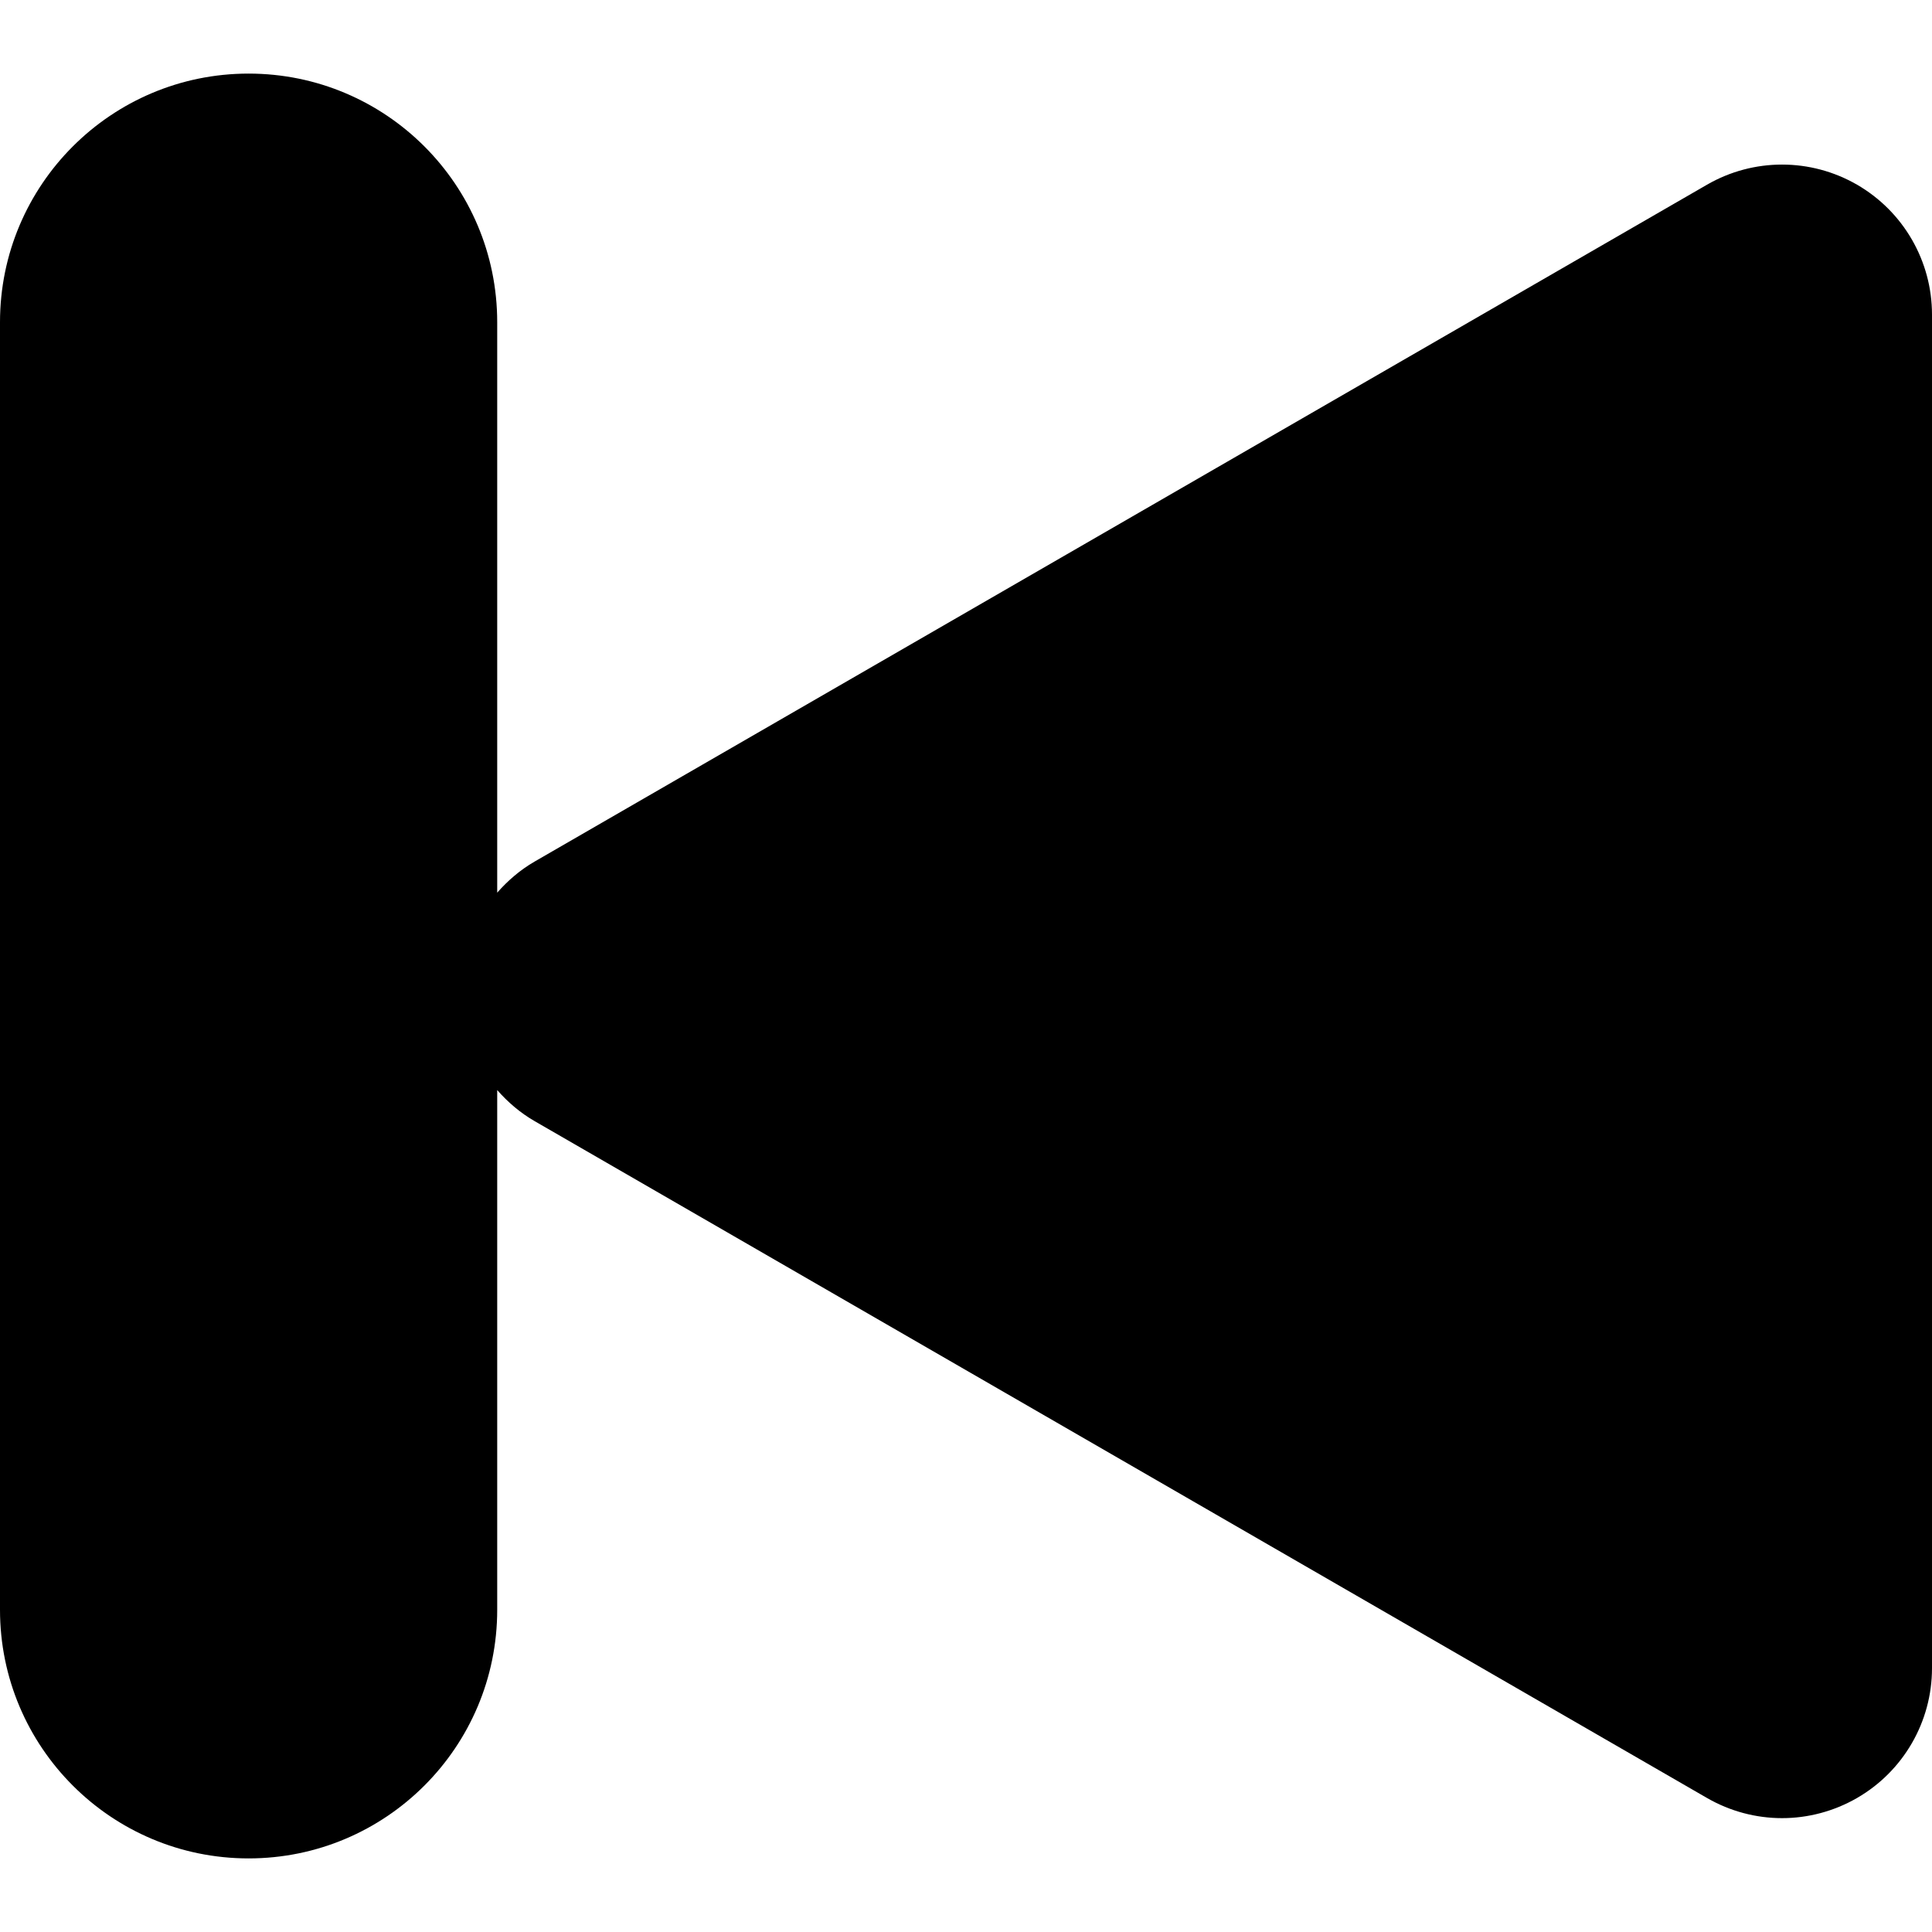
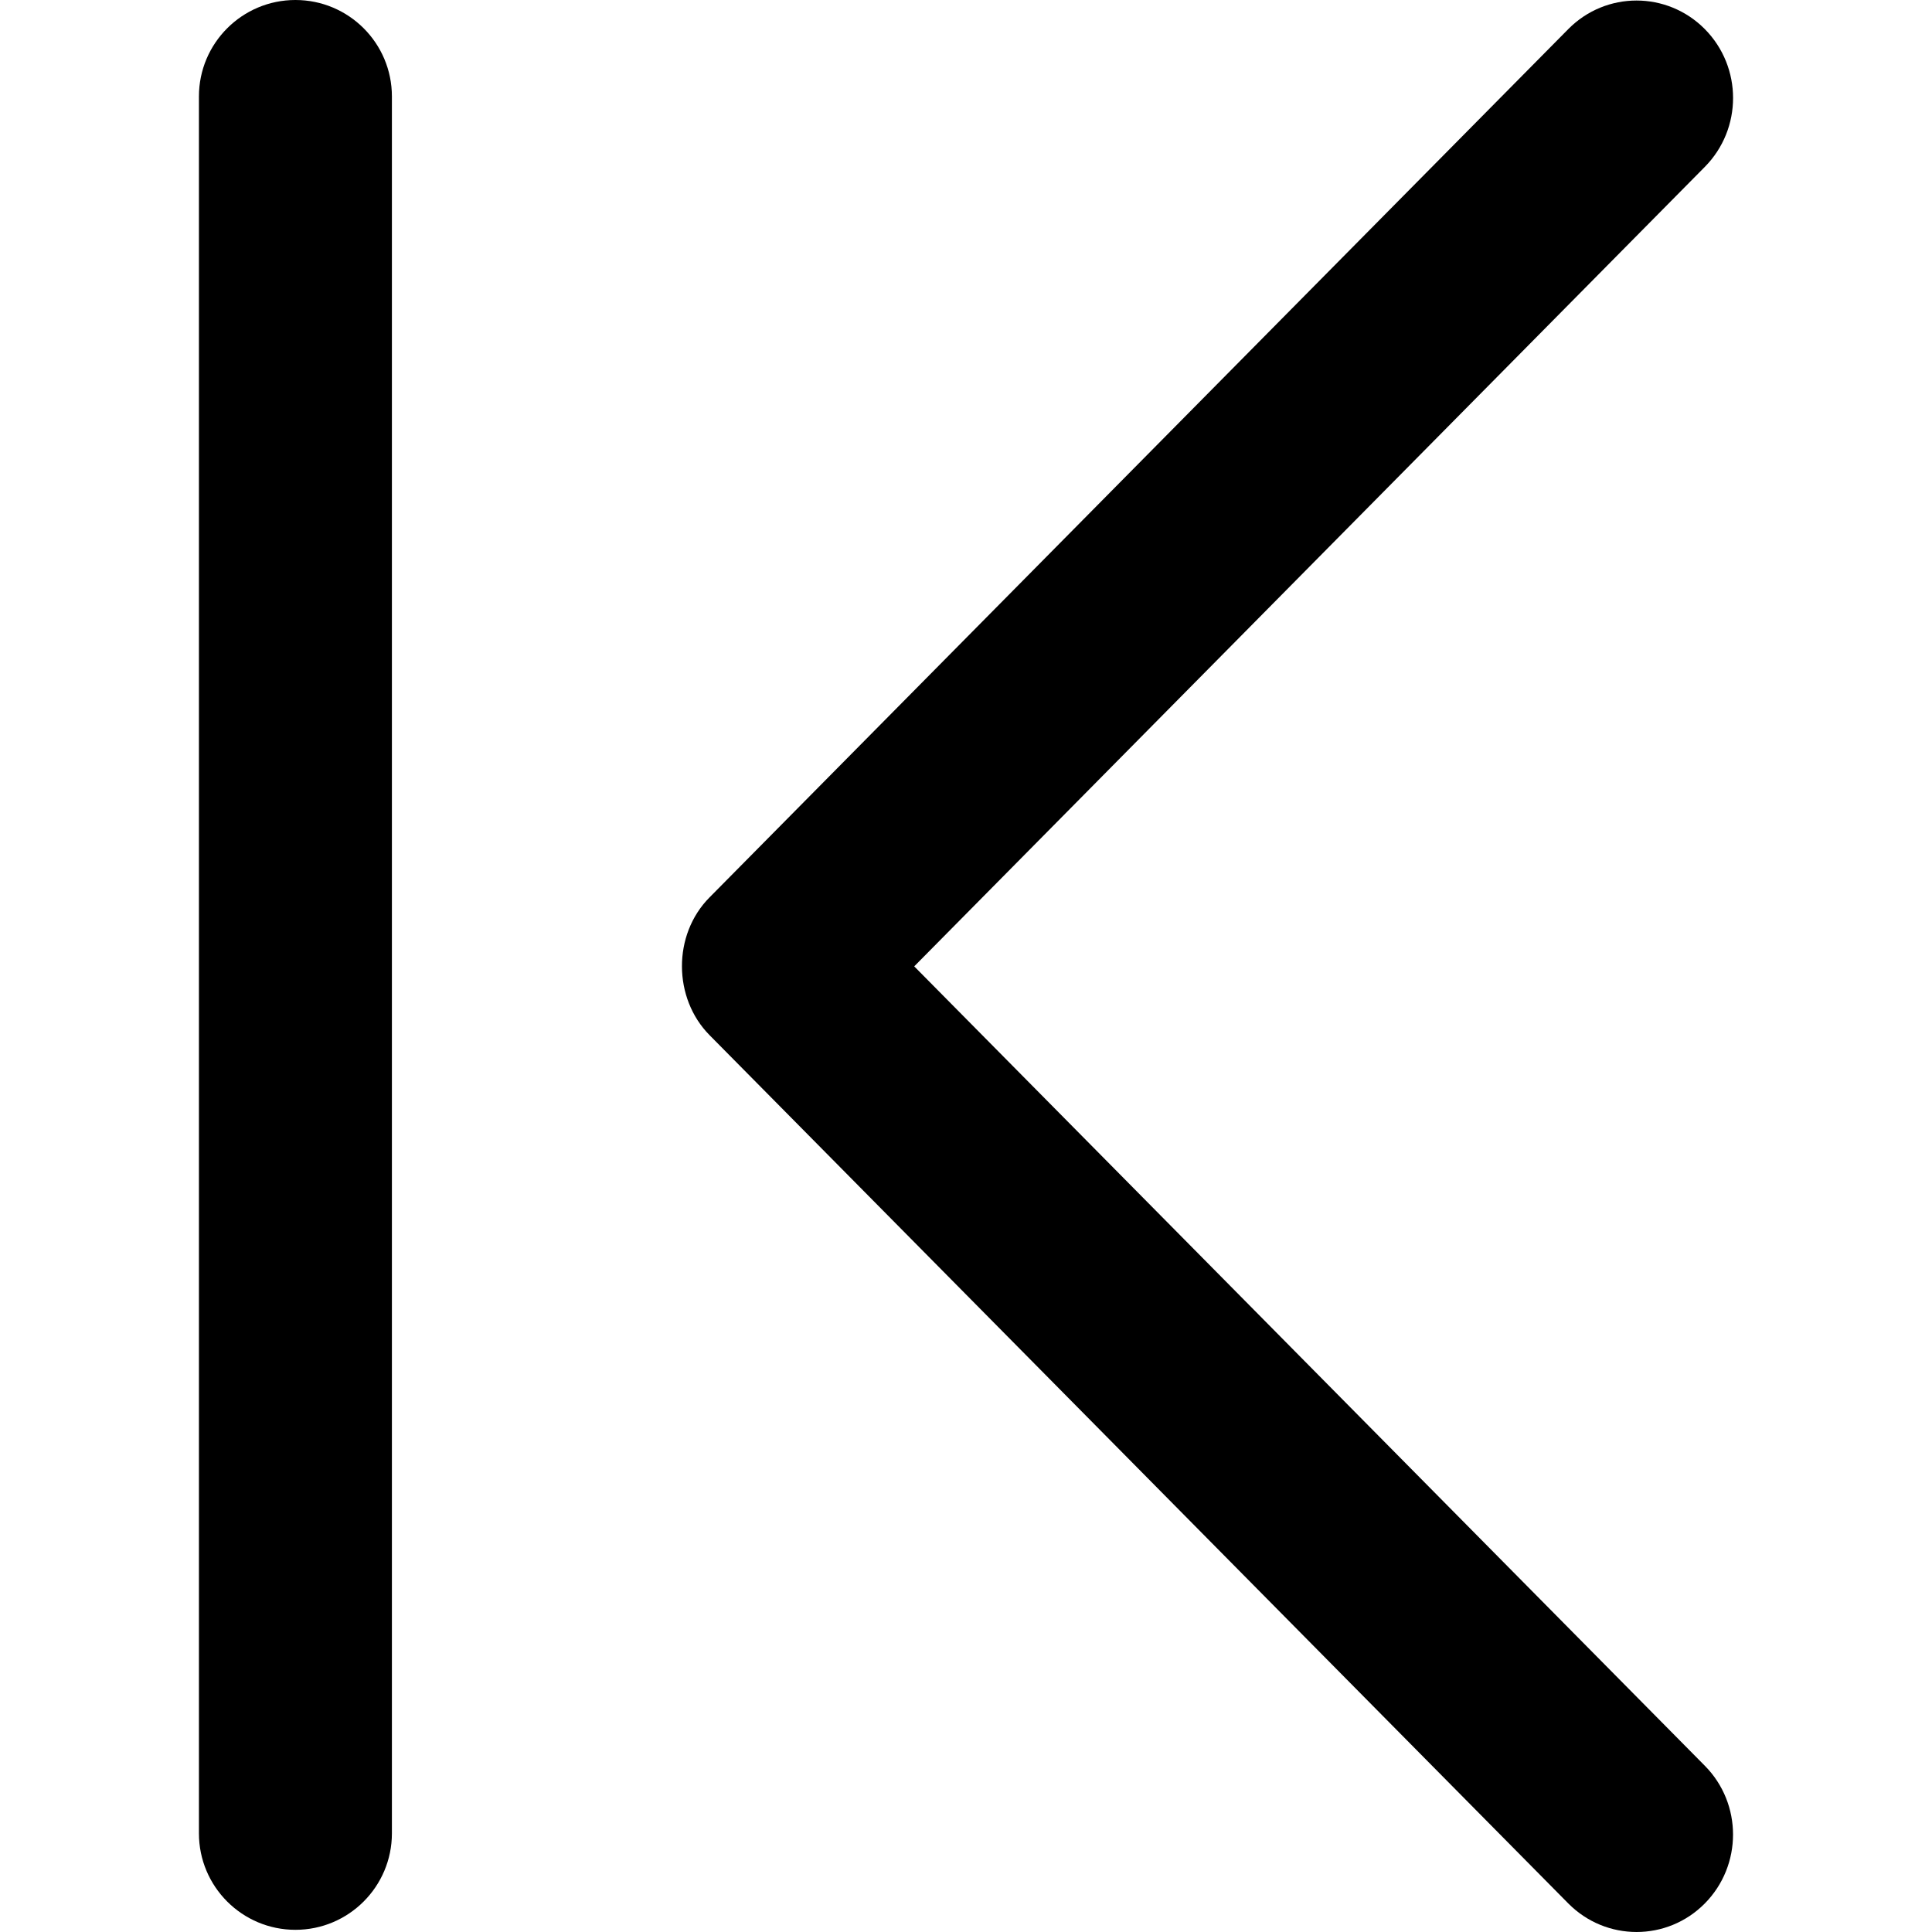
- <svg xmlns="http://www.w3.org/2000/svg" version="1.1" id="Capa_1" x="0px" y="0px" viewBox="0 0 51.532 51.532" style="enable-background:new 0 0 51.532 51.532;" xml:space="preserve">
-   <g>
-     <path d="M6.631,1.963c3.662,0,6.631,2.969,6.631,6.631V23.81c0.284-0.324,0.616-0.609,1-0.831l31.27-18.053   c1.238-0.715,2.762-0.715,4,0c1.236,0.714,2,2.035,2,3.464v36.105c0,1.429-0.764,2.75-2,3.463c-0.619,0.357-1.311,0.537-2,0.537   c-0.69,0-1.381-0.18-2-0.537l-31.27-18.053c-0.384-0.221-0.716-0.506-1-0.83v13.863c0,3.662-2.969,6.631-6.631,6.631   S0,46.6,0,42.938V8.594C0,4.932,2.969,1.963,6.631,1.963z" />
-   </g>
-   <g>
- </g>
-   <g>
- </g>
-   <g>
- </g>
-   <g>
- </g>
-   <g>
- </g>
-   <g>
- </g>
-   <g>
- </g>
-   <g>
- </g>
-   <g>
- </g>
-   <g>
- </g>
-   <g>
- </g>
-   <g>
- </g>
-   <g>
- </g>
-   <g>
- </g>
-   <g>
- </g>
+ <svg xmlns="http://www.w3.org/2000/svg" version="1.1" id="Capa_1" x="0px" y="0px" viewBox="0 0 240.877 240.877" style="enable-background:new 0 0 240.877 240.877;" xml:space="preserve">
+   <path d="M113.983,120.483l98.564-99.671c4.704-4.752,4.704-12.439,0-17.191c-4.704-4.74-12.319-4.74-17.011,0L88.466,111.882    c-4.632,4.668-4.547,12.584,0,17.179l107.07,108.261c4.704,4.74,12.319,4.74,17.011,0c4.692-4.74,4.704-12.439,0-17.179    L113.983,120.483z" />
+   <path d="M36.832,0c-6.641,0-12.03,5.39-12.03,12.03v216.545c0,6.641,5.39,12.03,12.03,12.03s12.03-5.39,12.03-12.03V12.03    C48.863,5.378,43.473,0,36.832,0z" />
</svg>
